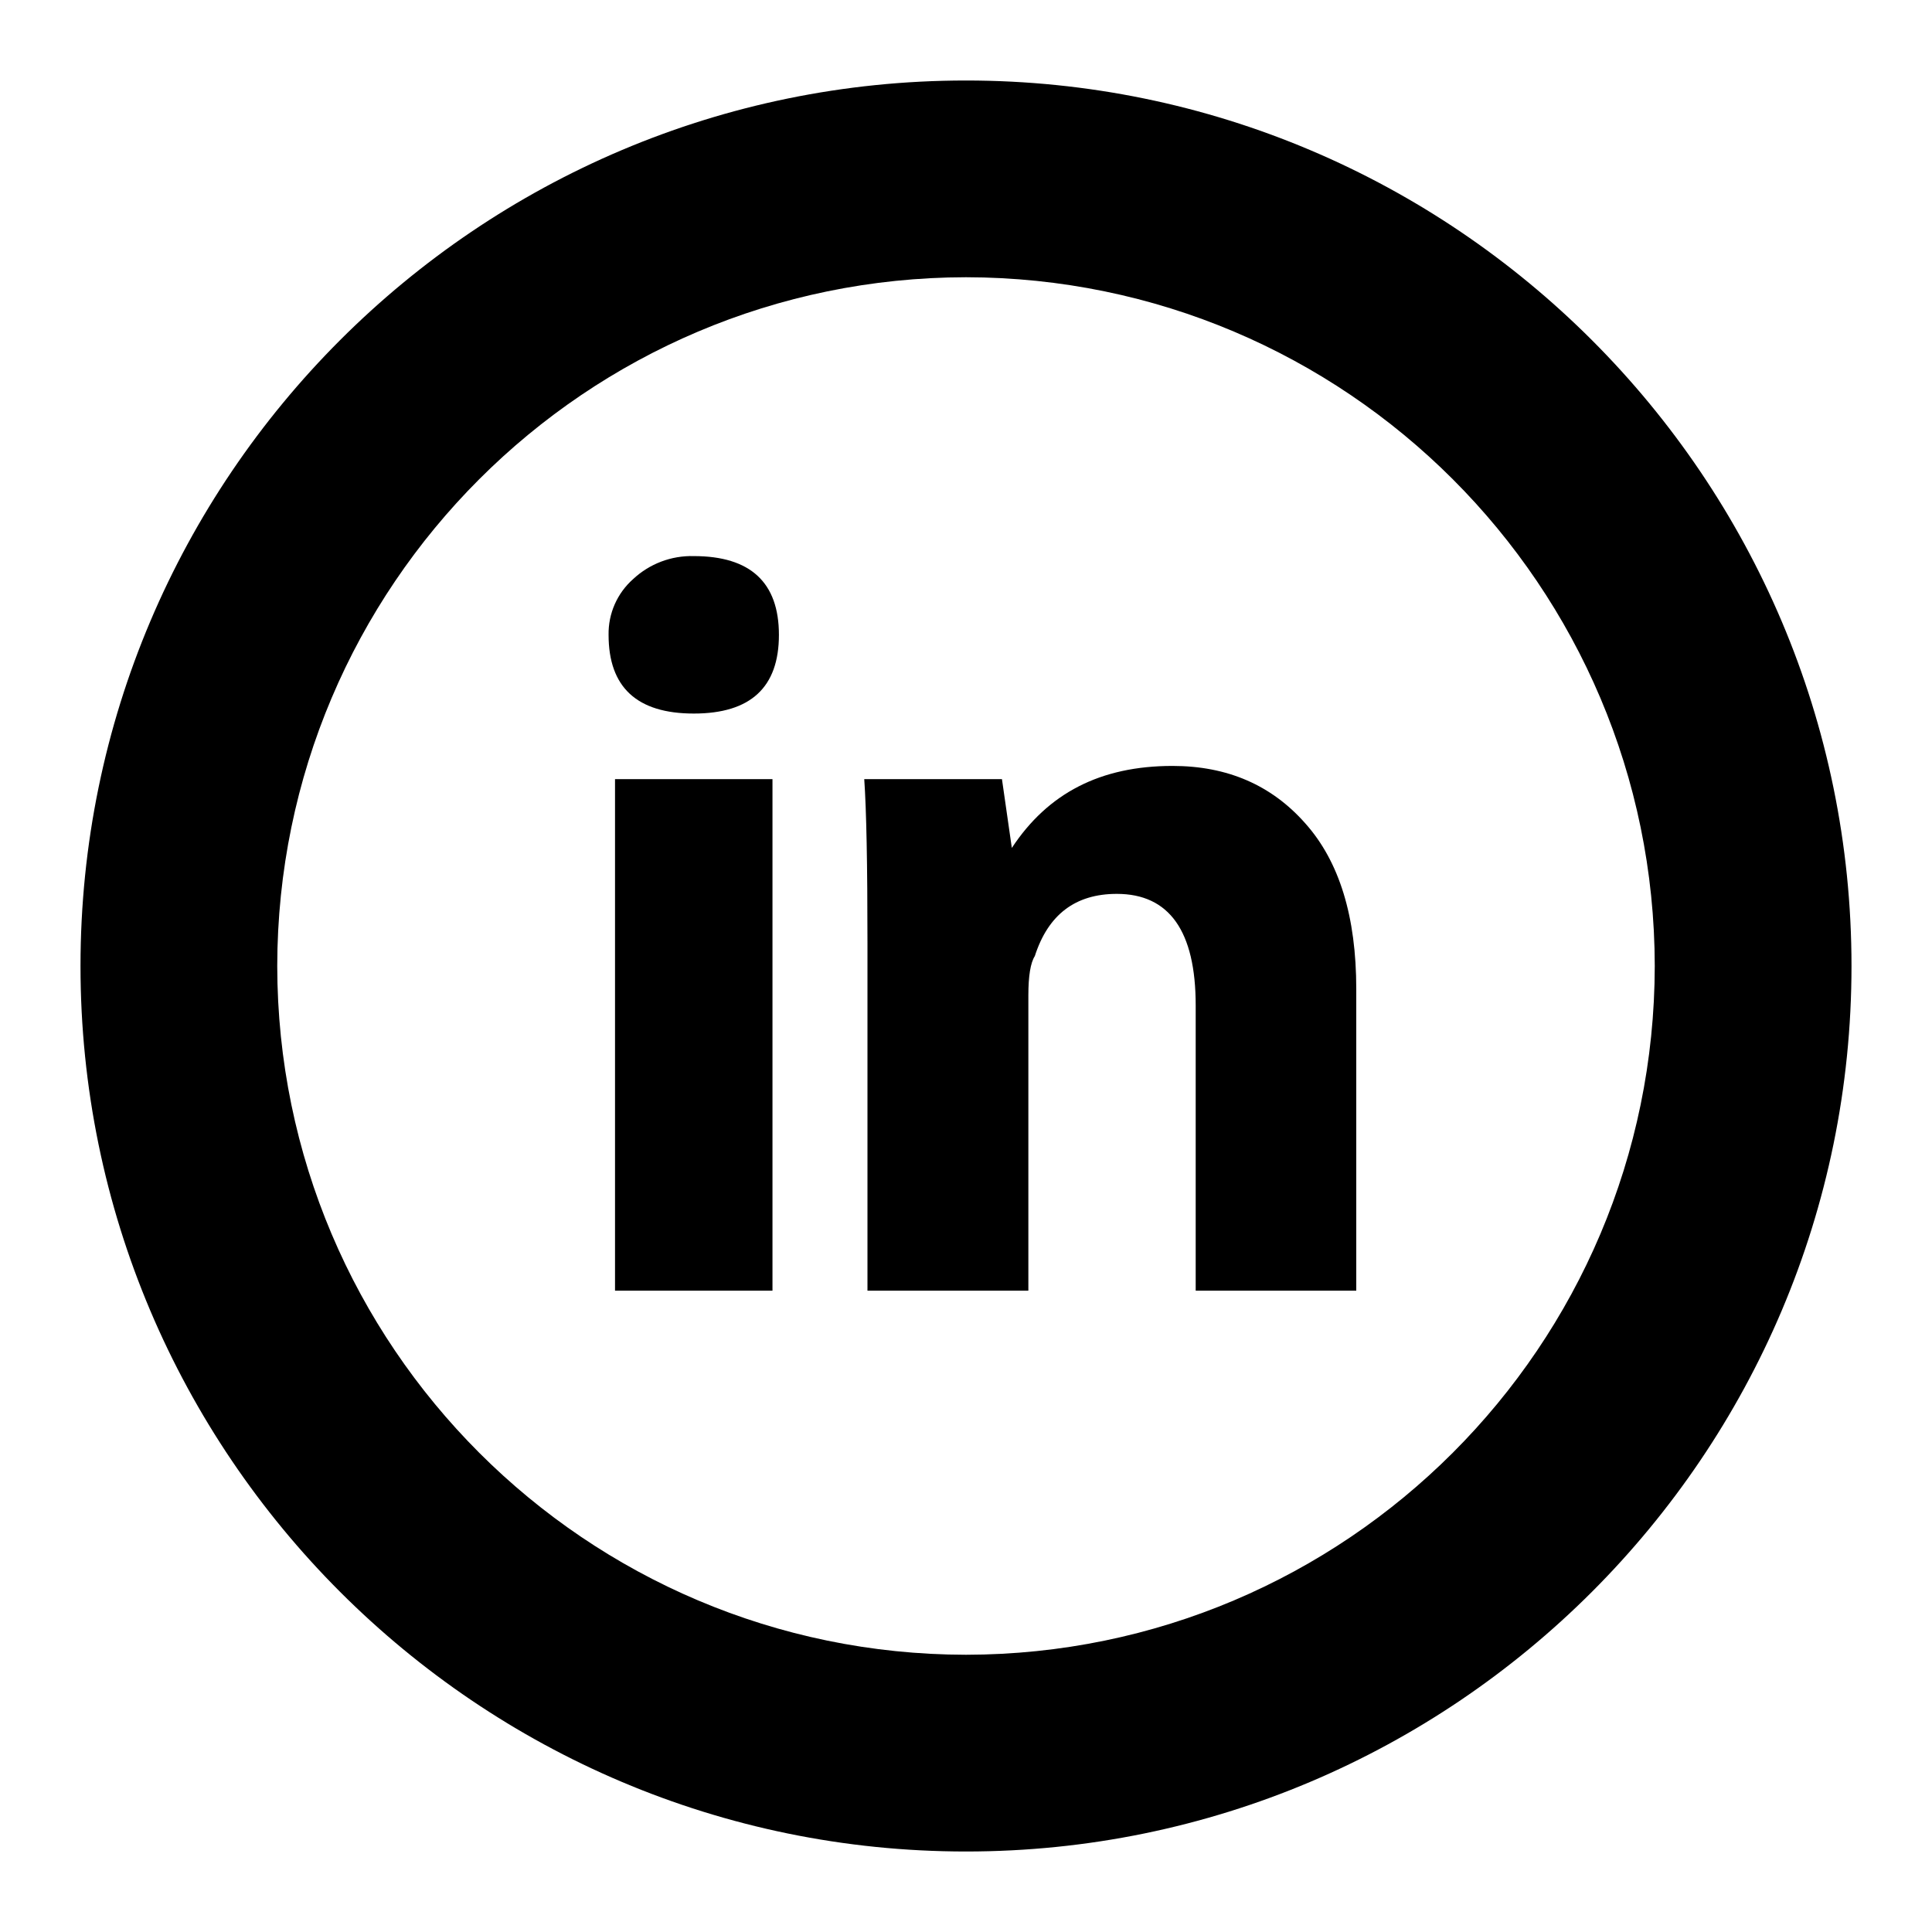
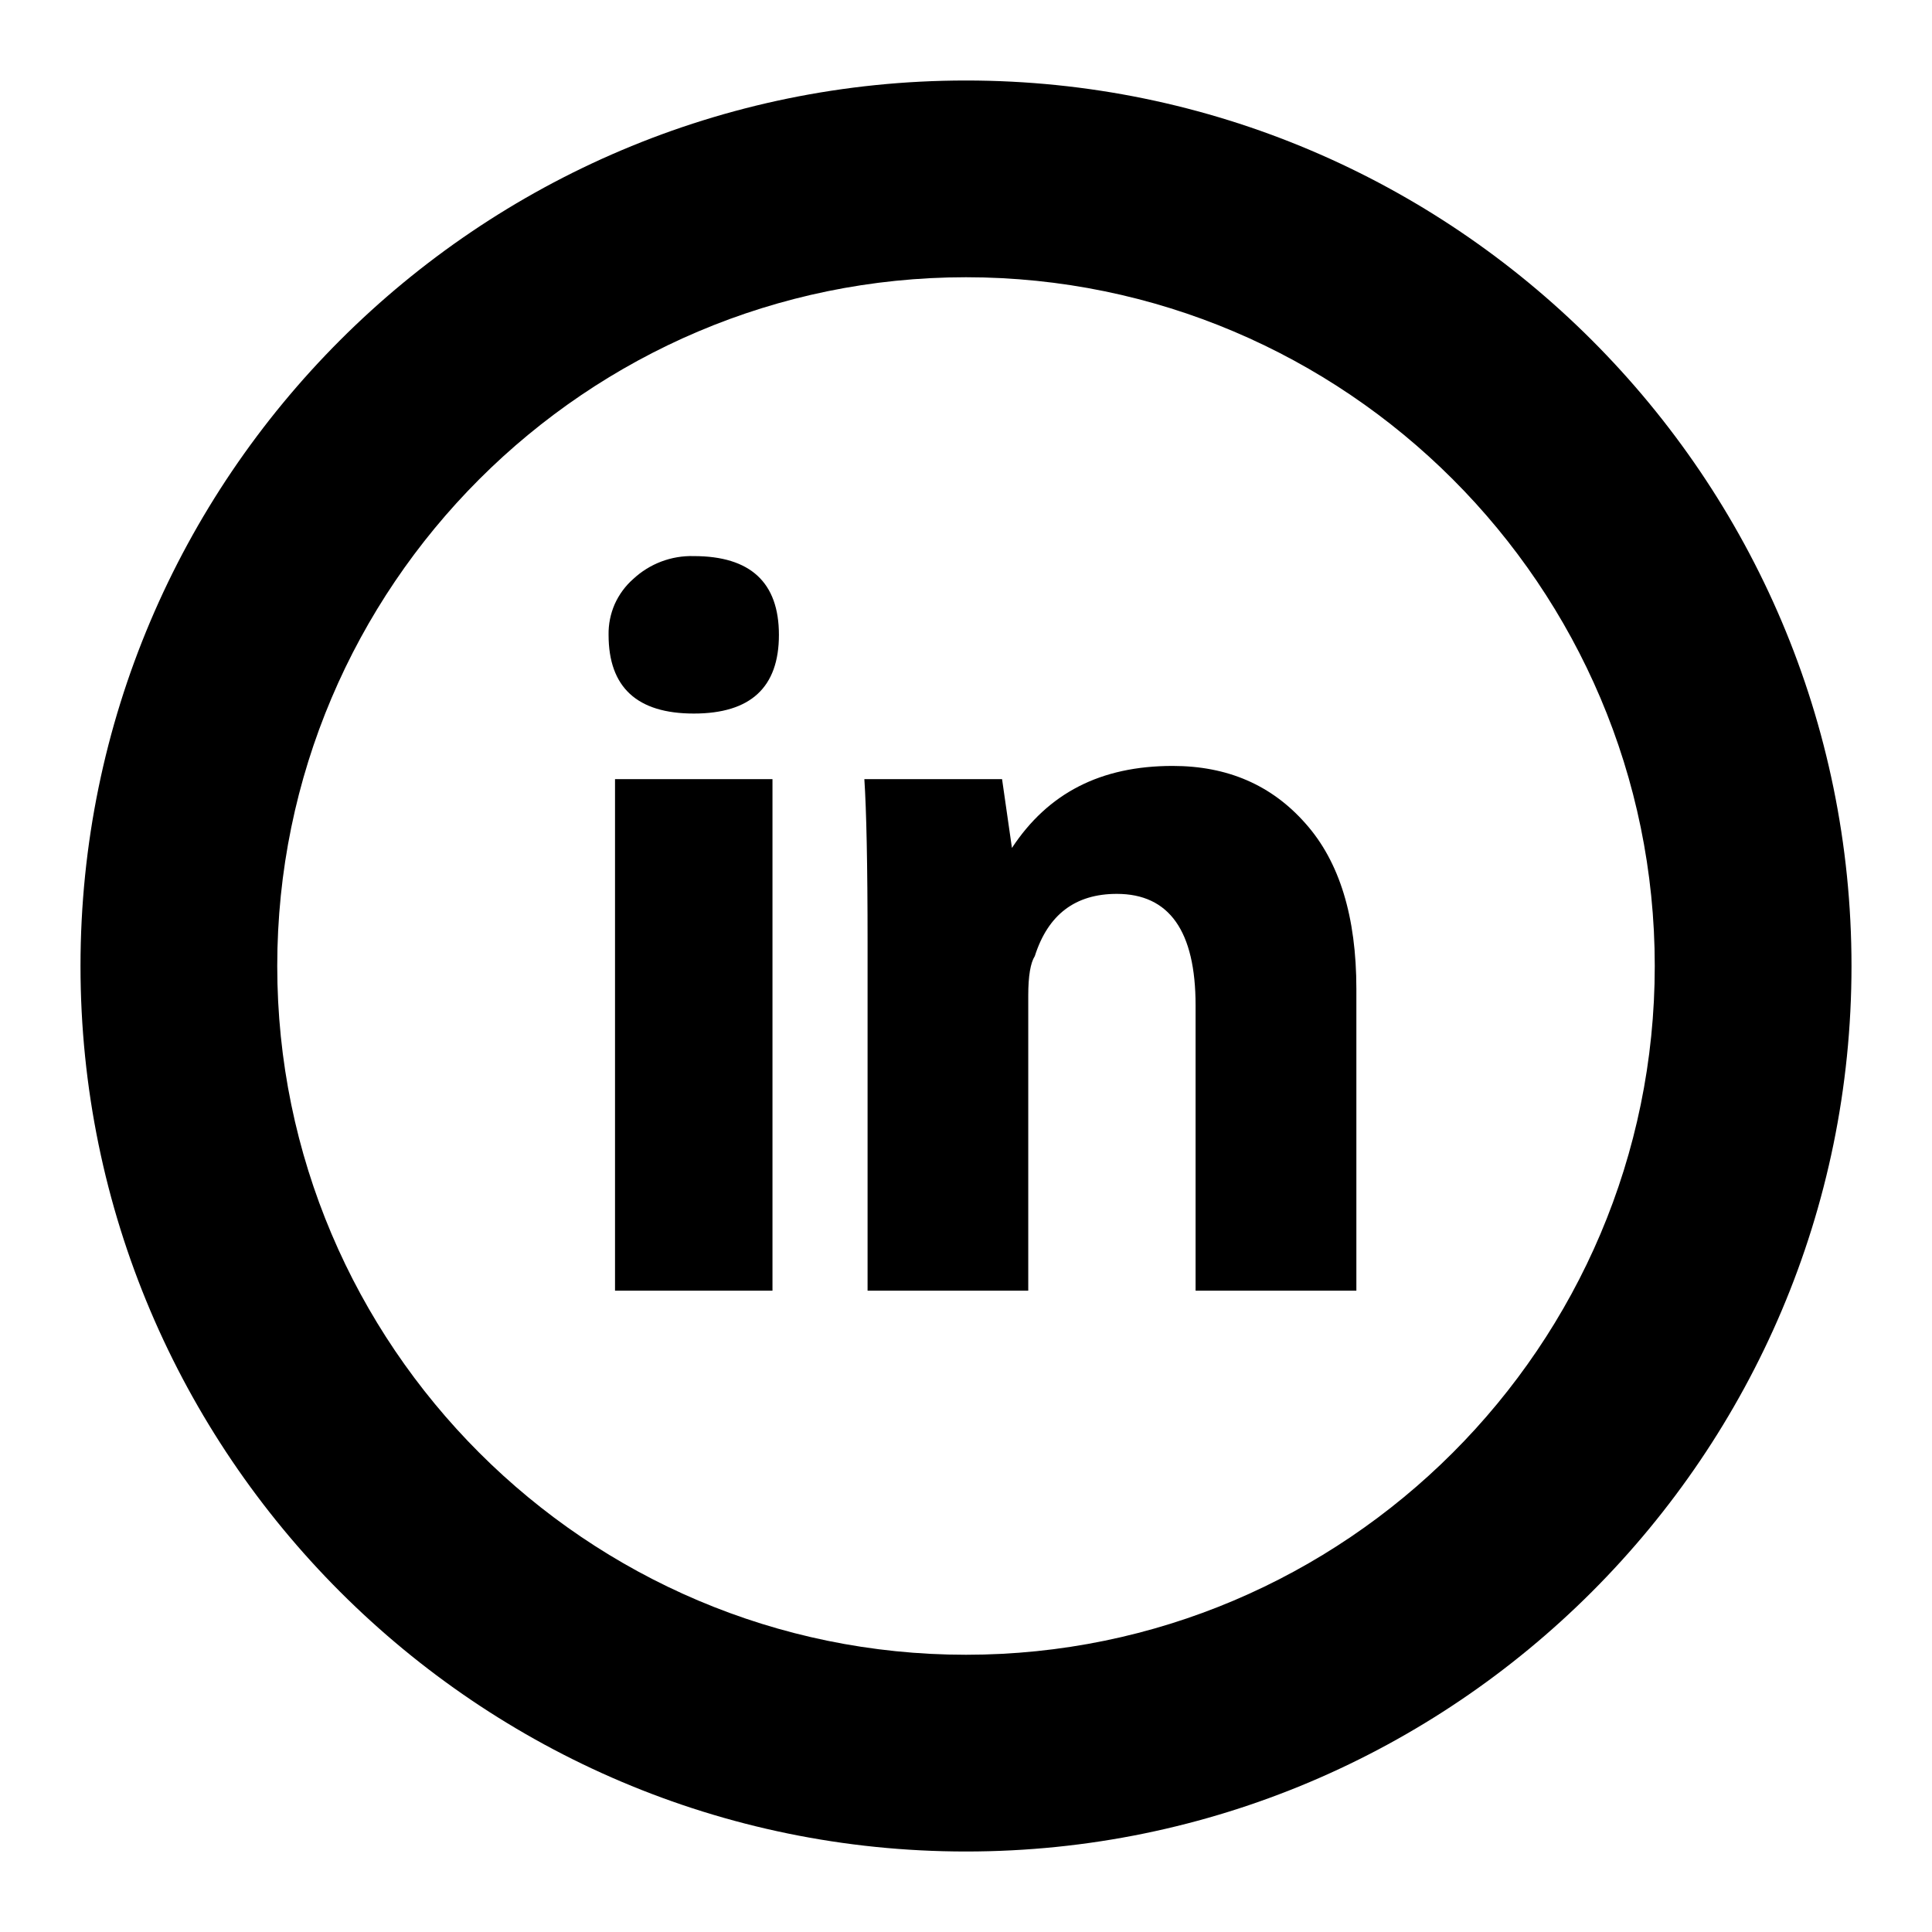
- <svg xmlns="http://www.w3.org/2000/svg" width="18" height="18" fill="none">
-   <path d="M7.197 12.025H5.73V7.259h1.467v4.766zm-.733-5.377c-.53 0-.794-.245-.794-.733a.678.678 0 01.229-.52.796.796 0 01.565-.214c.528 0 .793.246.793.734 0 .489-.264.733-.793.733zm6.172 5.377H11.14V9.367c0-.692-.246-1.039-.735-1.039-.387 0-.64.194-.764.58-.04.062-.06.185-.06.367v2.75H8.082V8.786c0-.733-.01-1.242-.03-1.527h1.283l.092.641c.336-.51.825-.764 1.497-.764.51 0 .922.178 1.237.535.318.356.475.87.475 1.543v2.811zM9 17.25C4.45 17.25.75 13.55.75 9S4.45.75 9 .75s8.25 3.7 8.25 8.25-3.7 8.25-8.25 8.25zM9 2.583A6.425 6.425 0 002.583 9 6.425 6.425 0 009 15.417 6.425 6.425 0 0015.417 9 6.425 6.425 0 009 2.583z" fill="#000" />
+ <svg xmlns="http://www.w3.org/2000/svg" width="18" height="18" viewBox="0 0 18 18" fill="none">
+   <path d="M7.197 12.025H5.73V7.259H7.197V12.025ZM6.464 6.648C5.935 6.648 5.67 6.403 5.67 5.915C5.668 5.816 5.688 5.719 5.727 5.629C5.767 5.54 5.825 5.46 5.899 5.395C6.052 5.252 6.255 5.175 6.464 5.181C6.992 5.181 7.257 5.427 7.257 5.915C7.257 6.404 6.993 6.648 6.464 6.648ZM12.636 12.025H11.139V9.367C11.139 8.675 10.894 8.328 10.405 8.328C10.018 8.328 9.764 8.521 9.641 8.908C9.601 8.97 9.58 9.093 9.58 9.275V12.025H8.083V8.786C8.083 8.053 8.072 7.544 8.053 7.259H9.336L9.428 7.9C9.764 7.39 10.253 7.136 10.925 7.136C11.436 7.136 11.847 7.314 12.162 7.671C12.48 8.027 12.637 8.542 12.637 9.214V12.025H12.636ZM9 17.25C4.451 17.25 0.75 13.549 0.75 9C0.75 4.451 4.451 0.75 9 0.75C13.549 0.75 17.25 4.451 17.25 9C17.25 13.549 13.549 17.25 9 17.25ZM9 2.583C5.463 2.583 2.583 5.463 2.583 9C2.583 12.537 5.463 15.417 9 15.417C12.537 15.417 15.417 12.537 15.417 9C15.417 5.463 12.537 2.583 9 2.583Z" fill="black" />
</svg>
